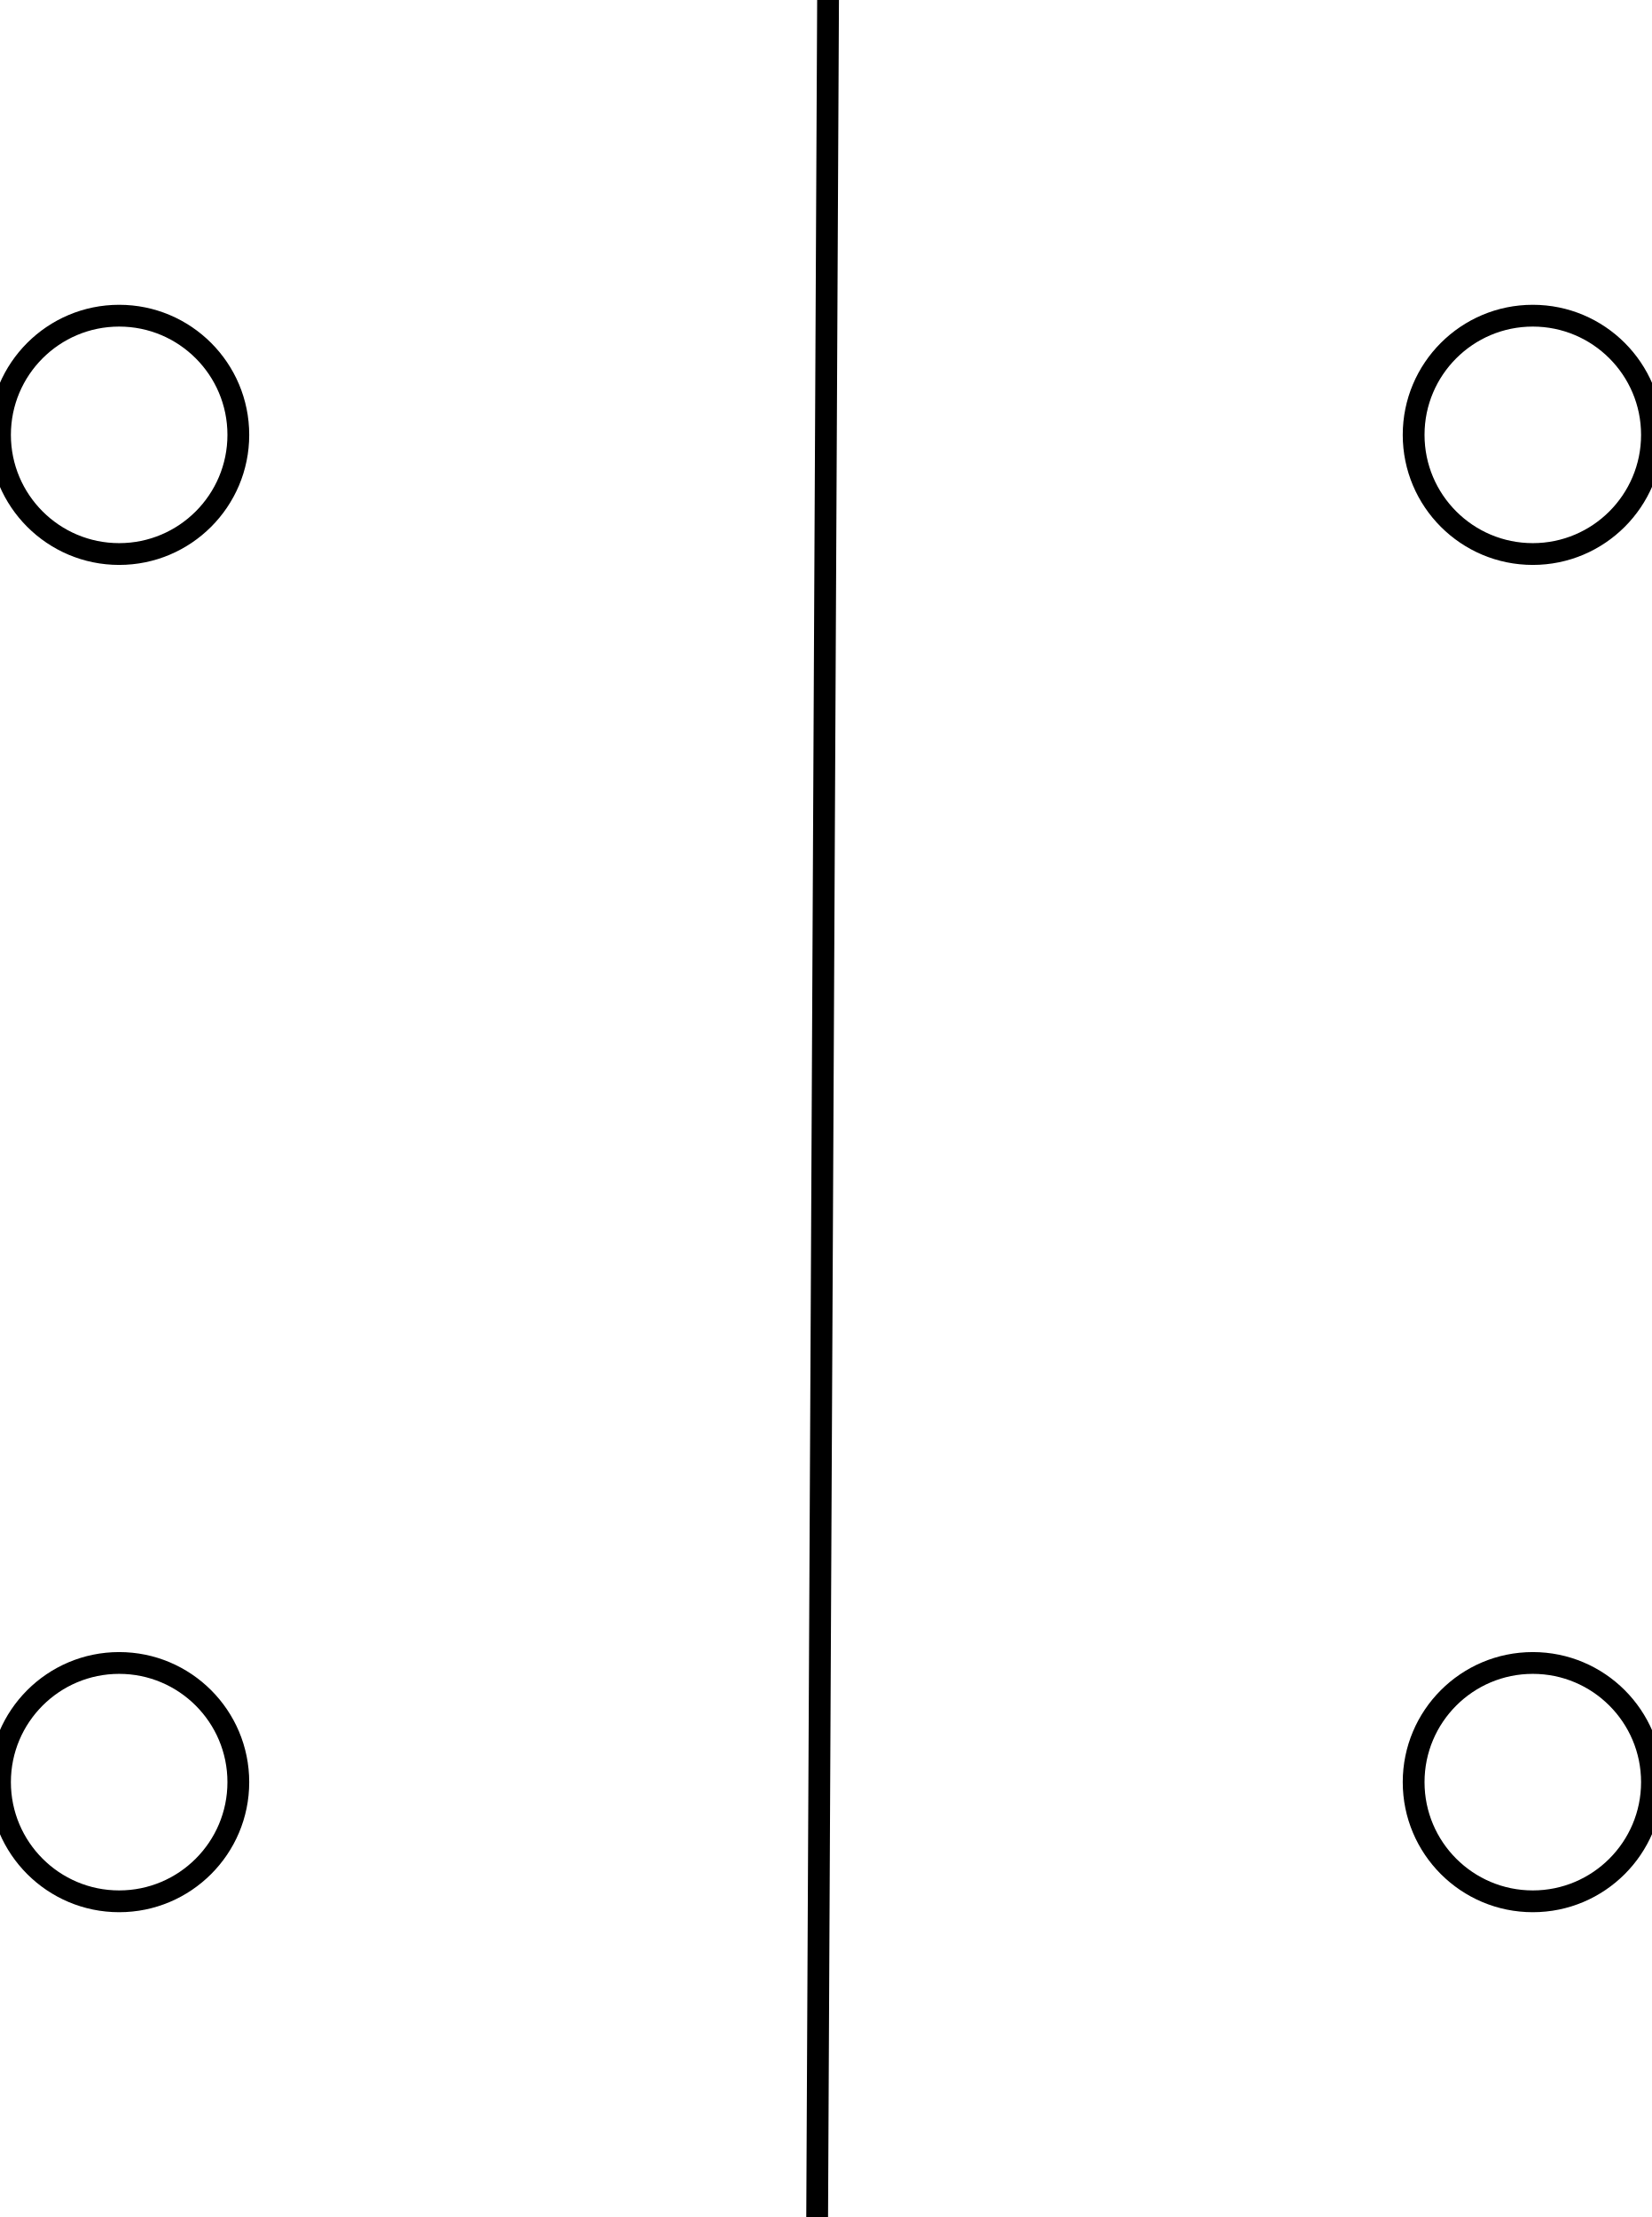
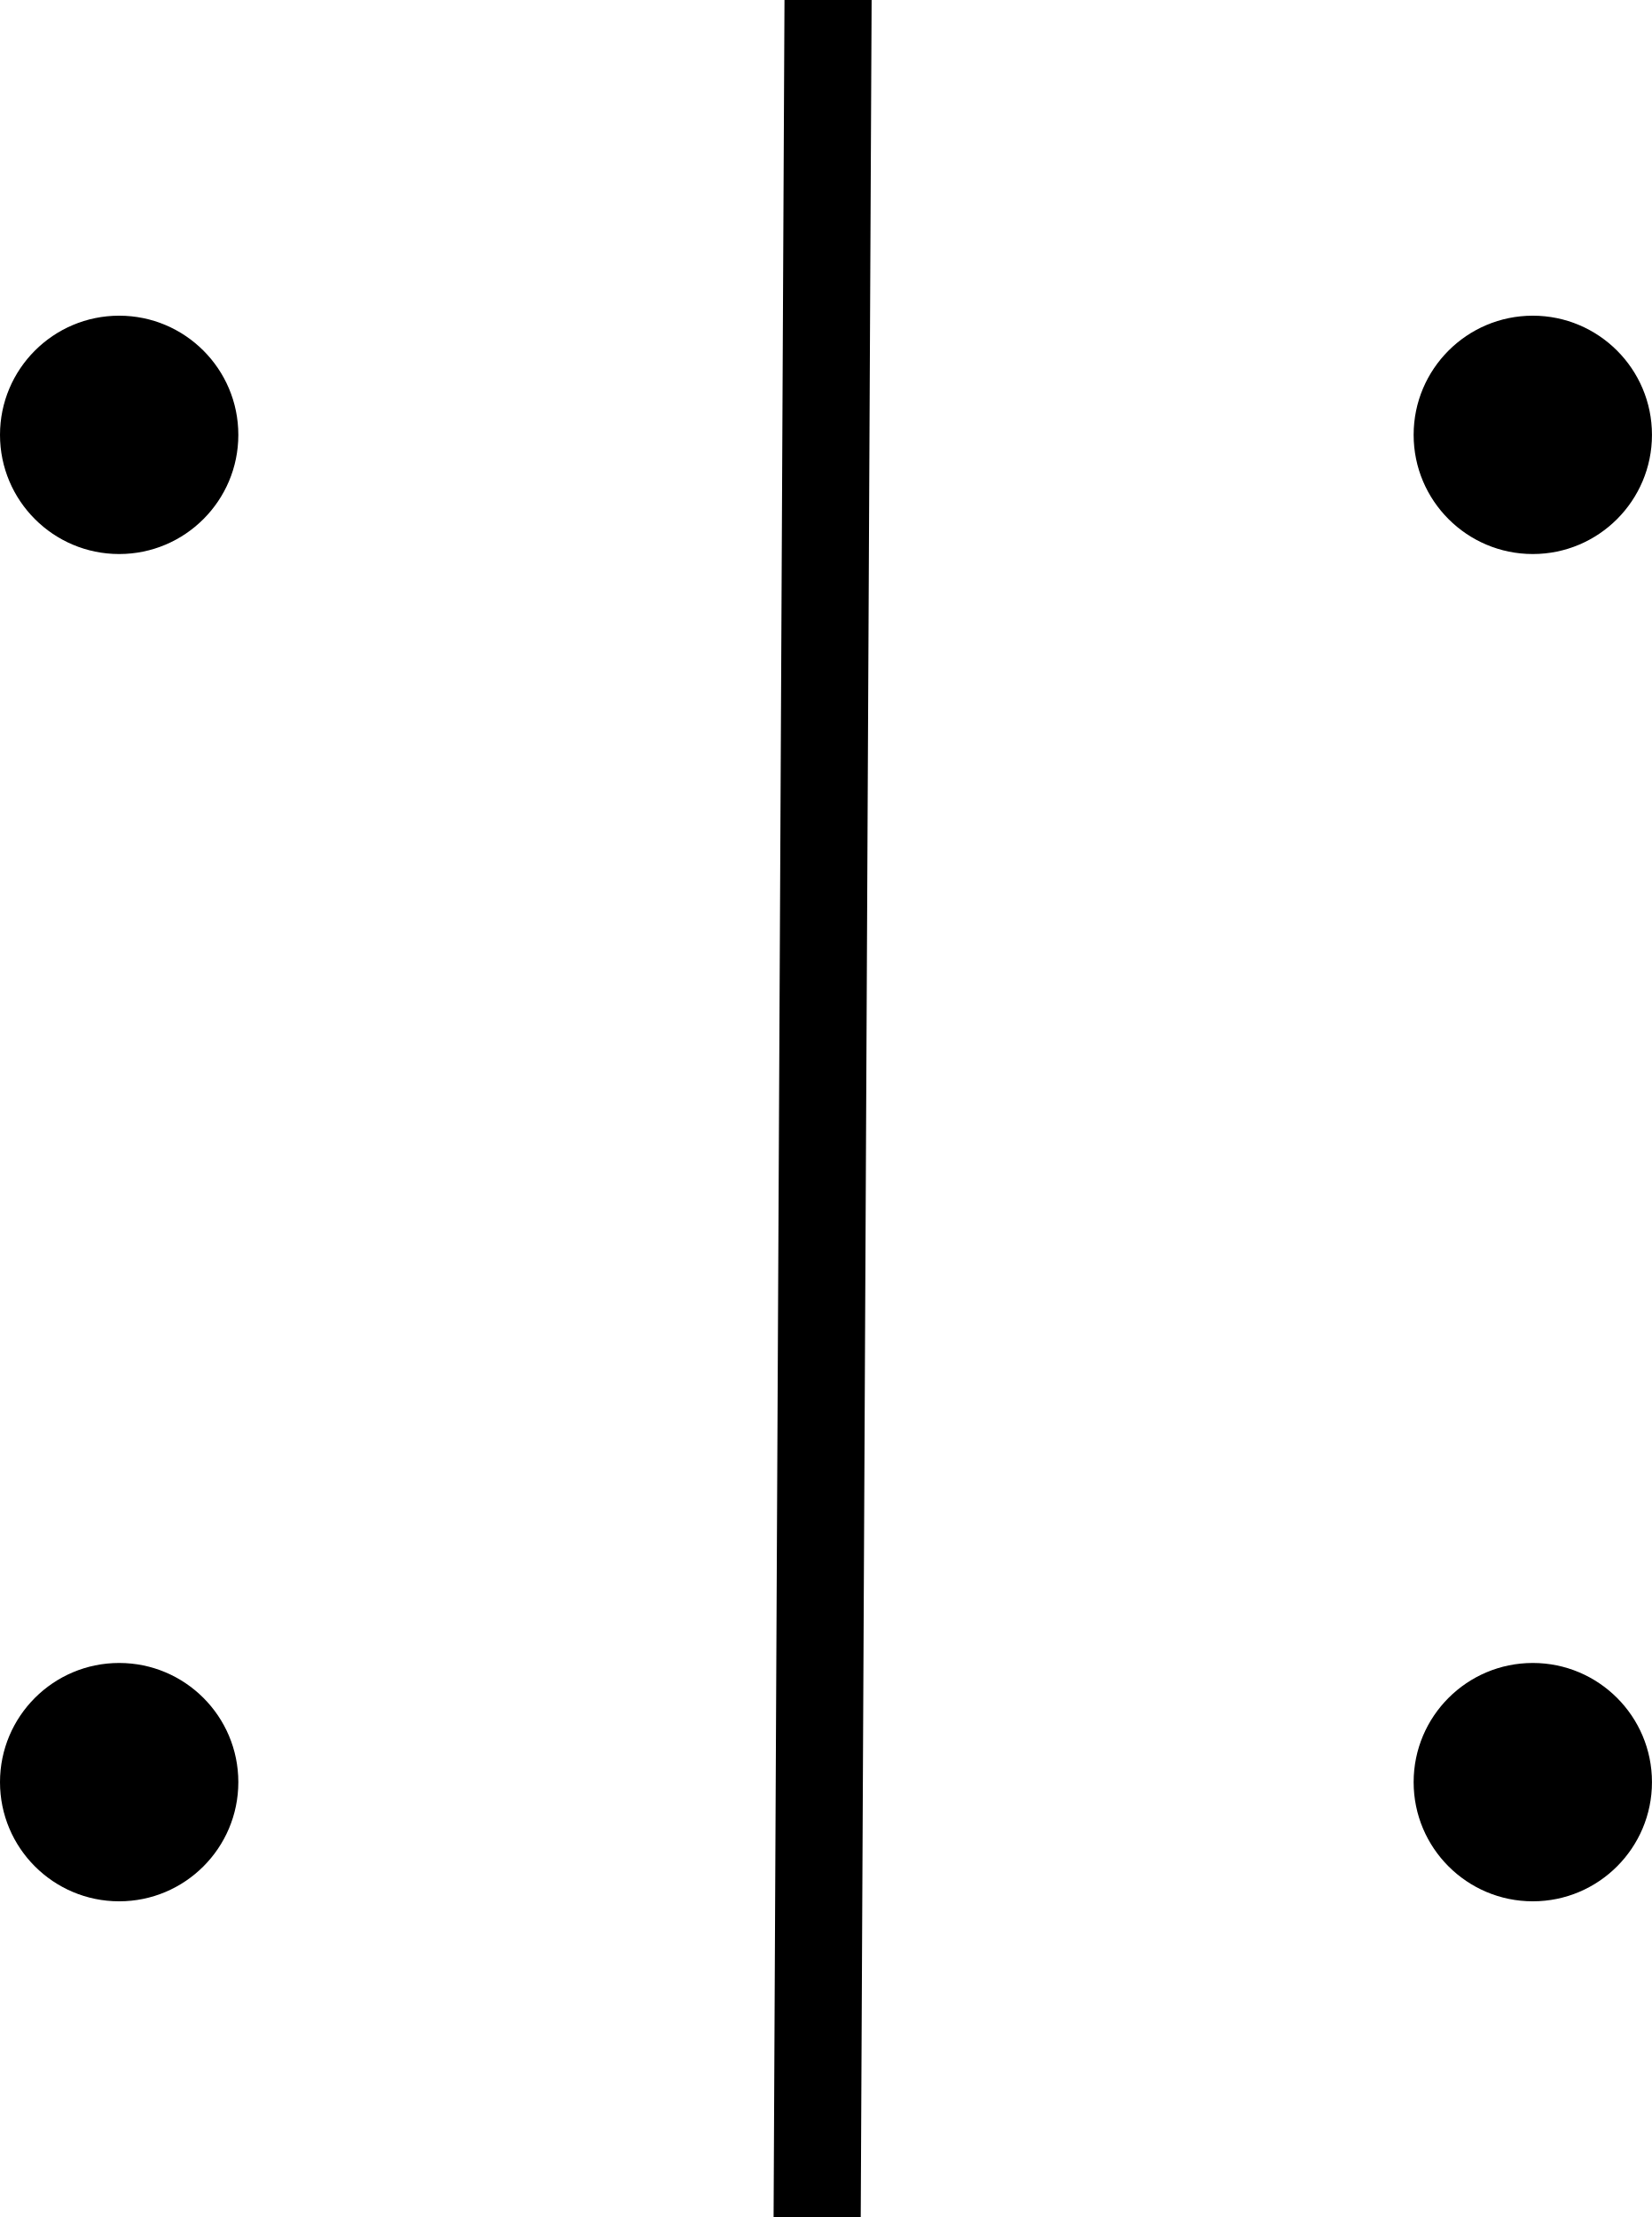
<svg xmlns="http://www.w3.org/2000/svg" viewBox="0 0 7.583 10.176">
-   <path d="M3.801 0L3.751 10.176 M1.094 1.996C1.094 2.298 0.849 2.543 0.547 2.543 0.245 2.543 0 2.298 0 1.996 0 1.694 0.245 1.449 0.547 1.449 0.849 1.449 1.094 1.694 1.094 1.996ZM6.489 1.996C6.489 2.298 6.734 2.543 7.036 2.543 7.338 2.543 7.583 2.298 7.583 1.996 7.583 1.694 7.338 1.449 7.036 1.449 6.734 1.449 6.489 1.694 6.489 1.996ZM1.094 8.18C1.094 7.878 0.849 7.633 0.547 7.633 0.245 7.633 0 7.878 0 8.18 0 8.482 0.245 8.727 0.547 8.727 0.849 8.727 1.094 8.482 1.094 8.18ZM6.489 8.18C6.489 7.878 6.734 7.633 7.036 7.633 7.338 7.633 7.583 7.878 7.583 8.18 7.583 8.482 7.338 8.727 7.036 8.727 6.734 8.727 6.489 8.482 6.489 8.18Z" fill="none" stroke="#000000" stroke-width="0.1" stroke-linecap="round" stroke-linejoin="round" />
+   <path d="M3.801 0L3.751 10.176" fill="#000000" stroke="#000000" stroke-width="0.4" stroke-linecap="round" stroke-linejoin="round" />
+   <path d="M1.094 1.996C1.094 2.298 0.849 2.543 0.547 2.543 0.245 2.543 0 2.298 0 1.996 0 1.694 0.245 1.449 0.547 1.449 0.849 1.449 1.094 1.694 1.094 1.996ZM6.489 1.996C6.489 2.298 6.734 2.543 7.036 2.543 7.338 2.543 7.583 2.298 7.583 1.996 7.583 1.694 7.338 1.449 7.036 1.449 6.734 1.449 6.489 1.694 6.489 1.996ZM1.094 8.18C1.094 7.878 0.849 7.633 0.547 7.633 0.245 7.633 0 7.878 0 8.18 0 8.482 0.245 8.727 0.547 8.727 0.849 8.727 1.094 8.482 1.094 8.18ZM6.489 8.18C6.489 7.878 6.734 7.633 7.036 7.633 7.338 7.633 7.583 7.878 7.583 8.18 7.583 8.482 7.338 8.727 7.036 8.727 6.734 8.727 6.489 8.482 6.489 8.18Z" fill="#000000" stroke="none" />
</svg>
